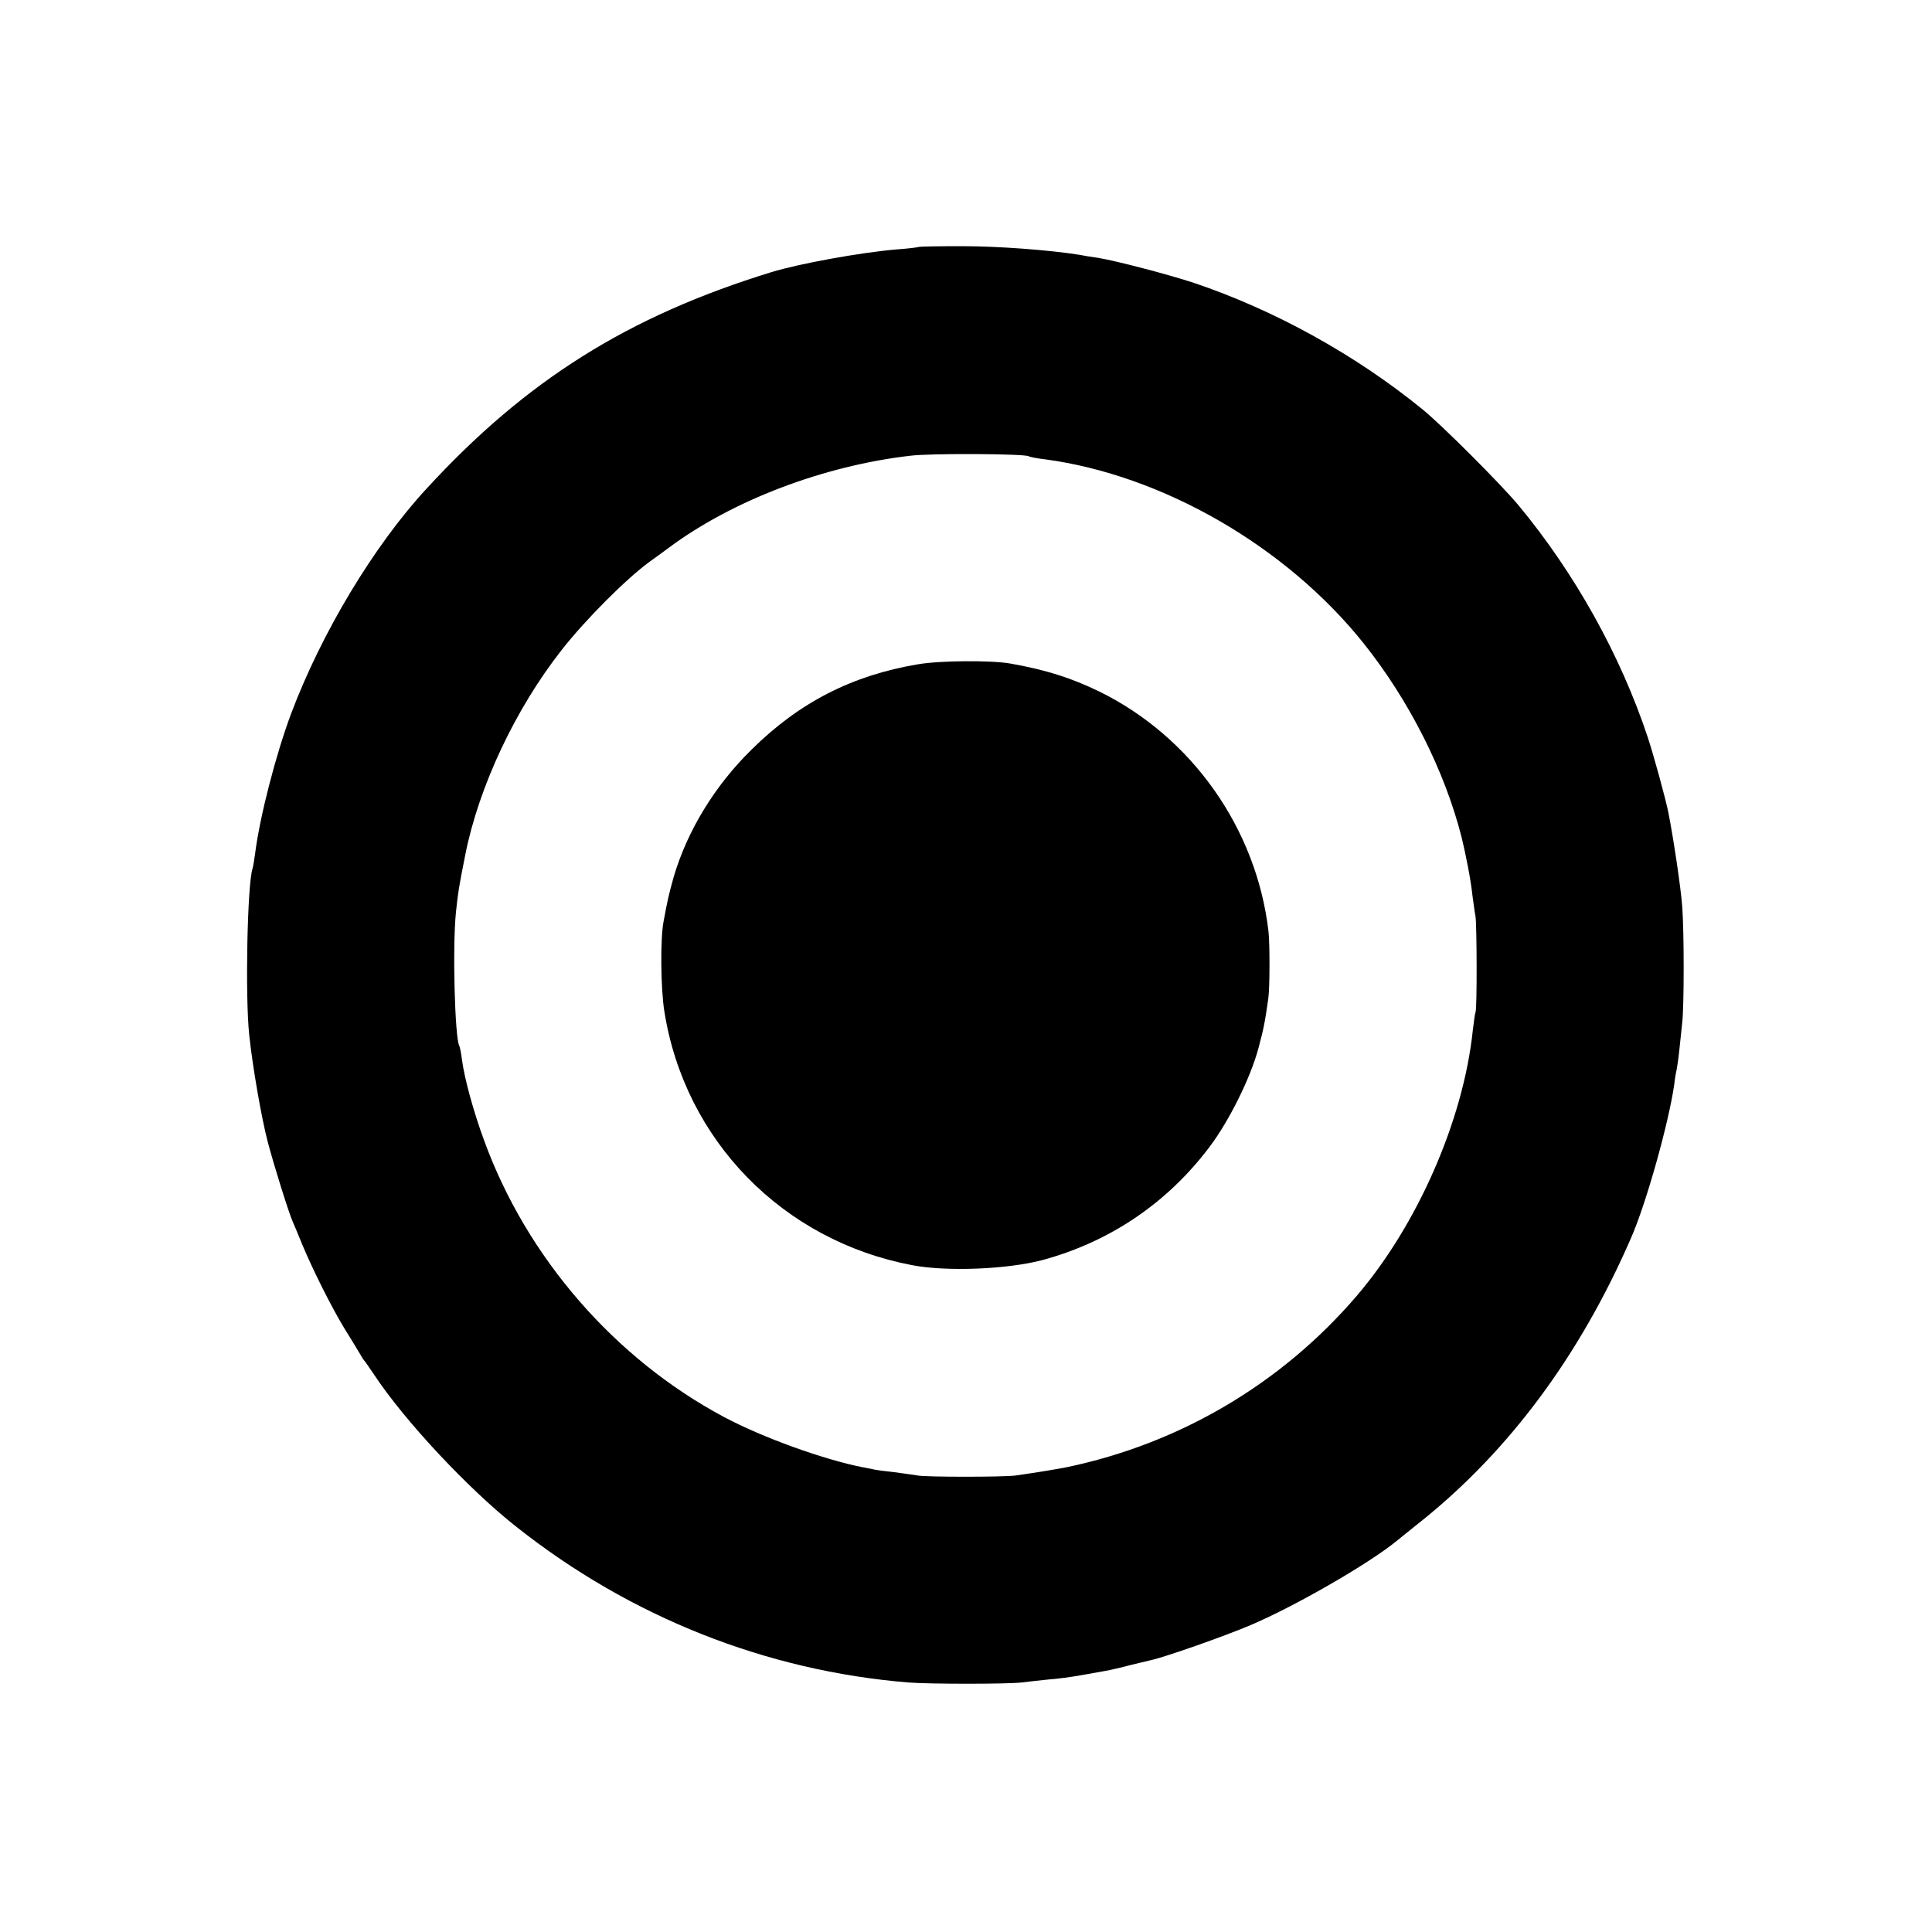
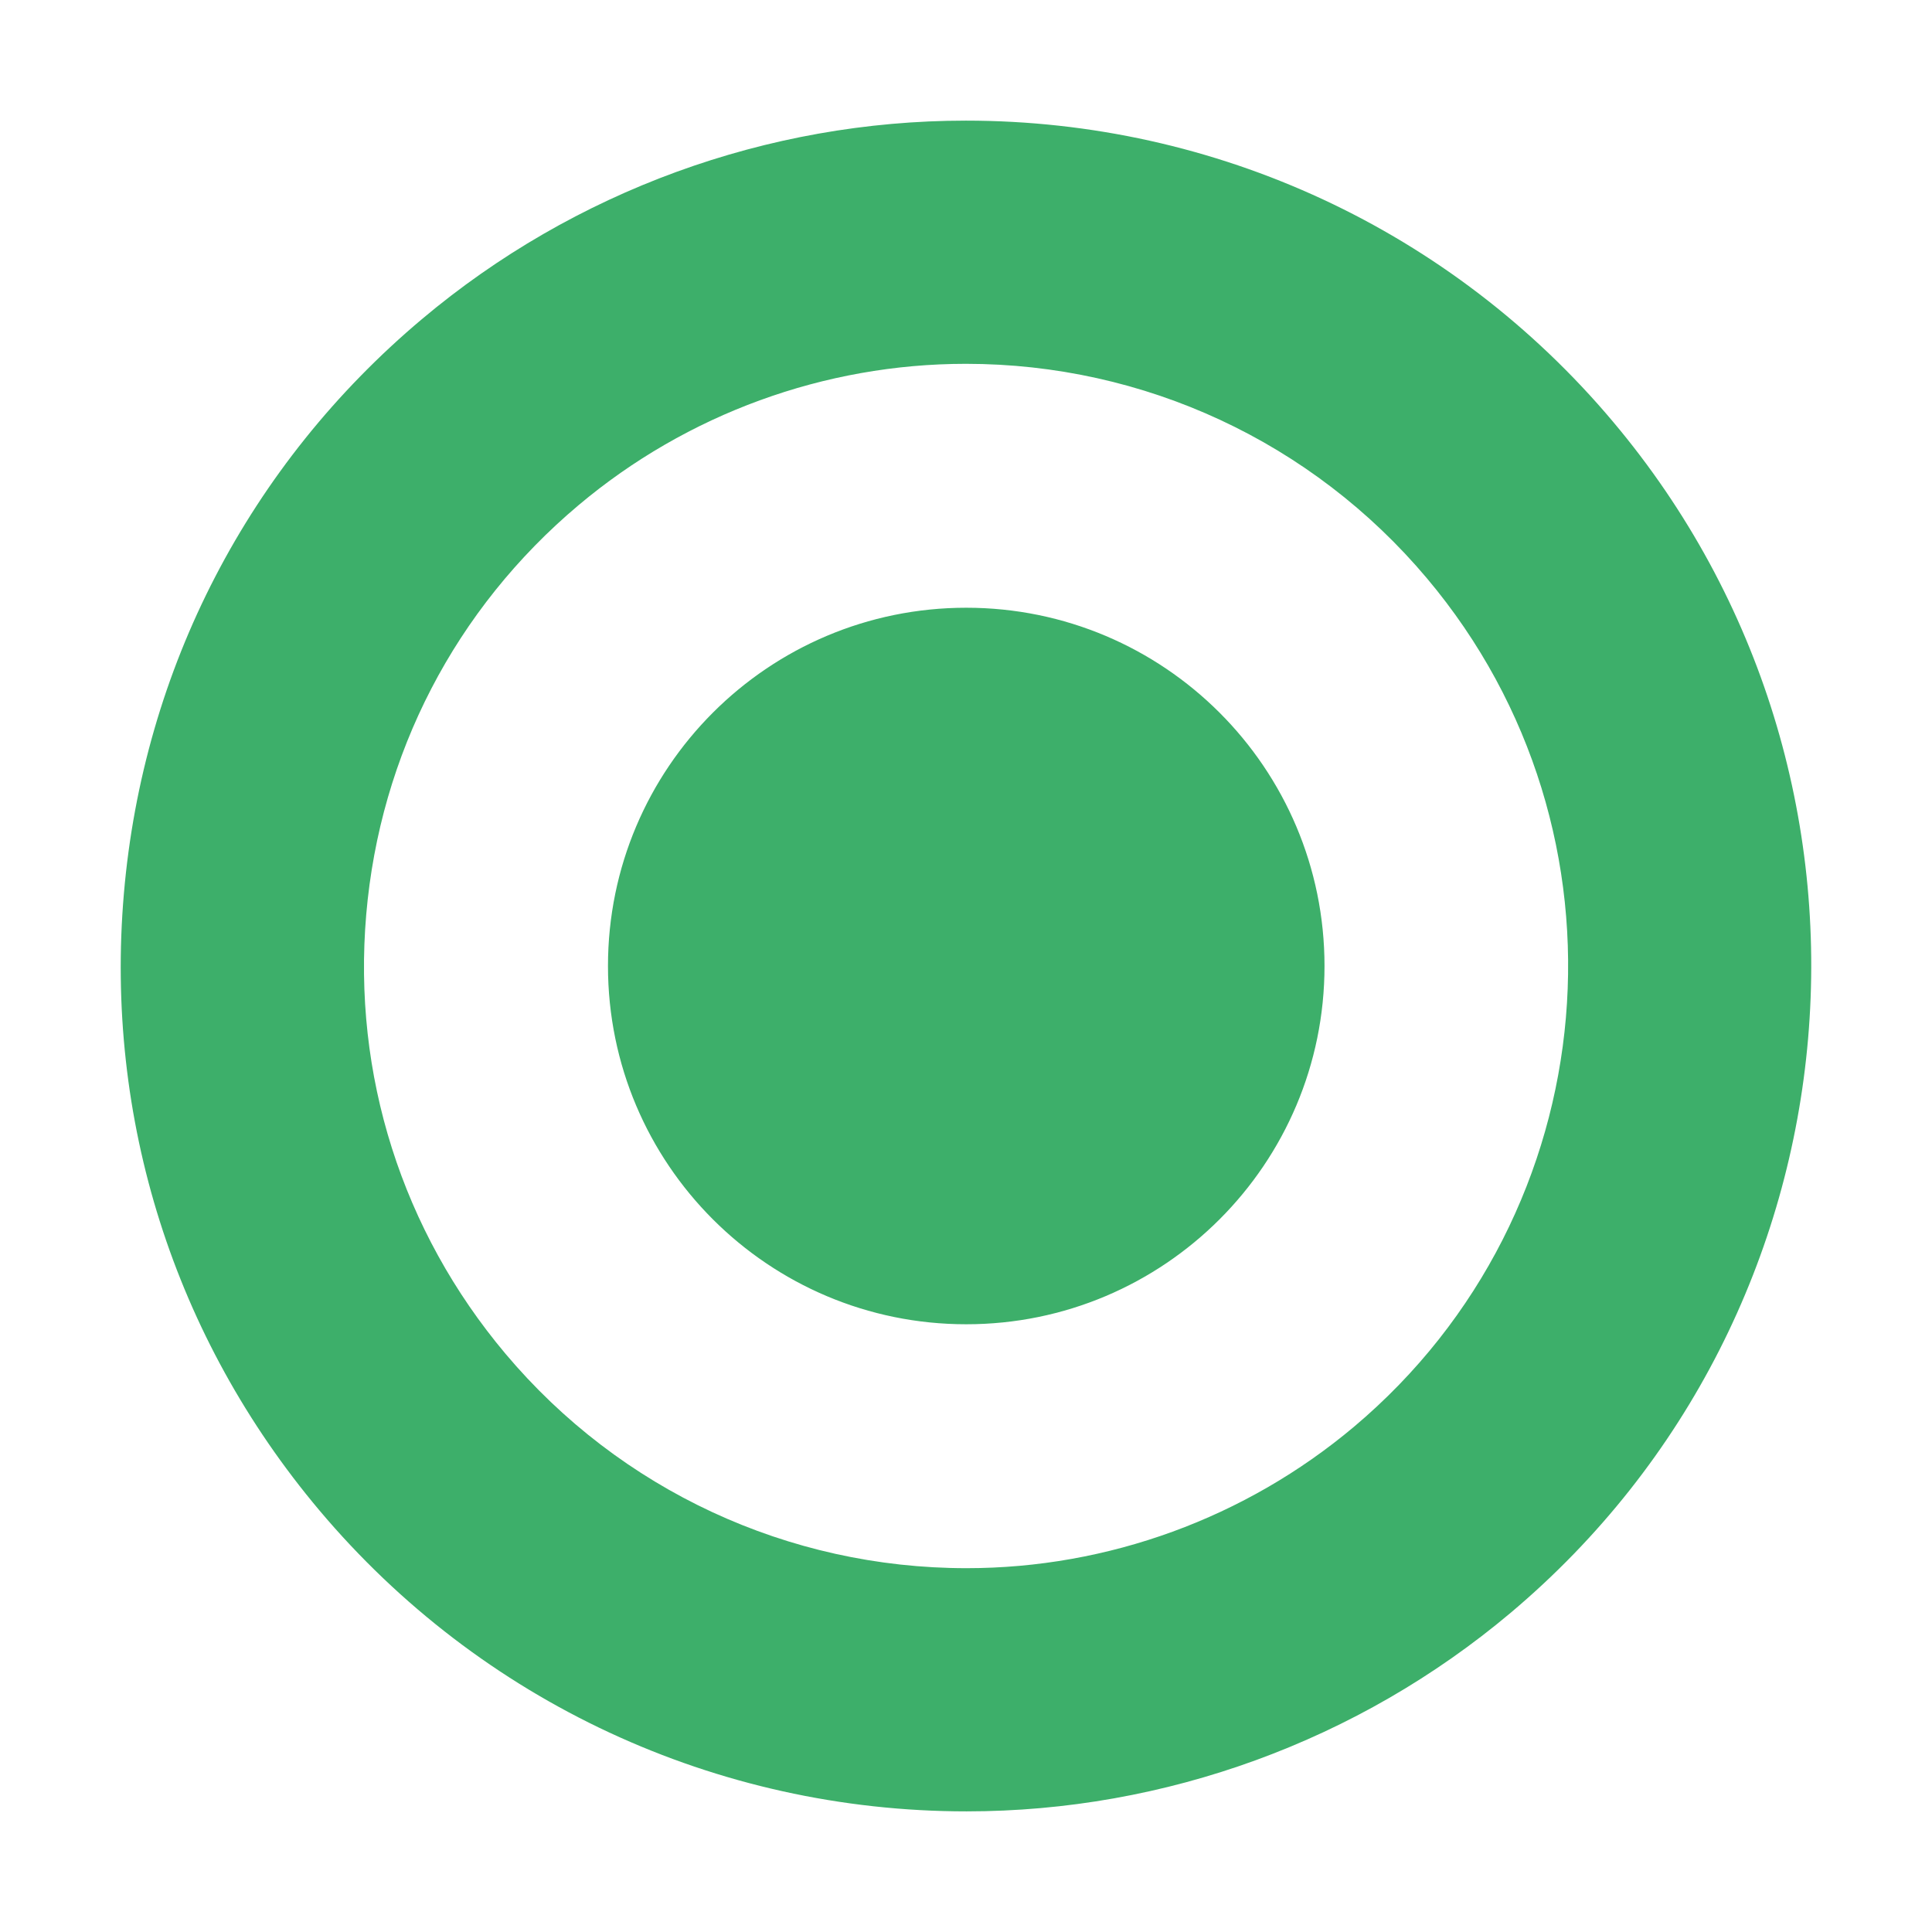
- <svg xmlns="http://www.w3.org/2000/svg" height="700pt" preserveAspectRatio="xMidYMid meet" viewBox="0 0 700 700" width="700pt">
-   <g transform="matrix(.1 0 0 -.1 0 700)">
-     <path d="m3328 6105c-2-1-39-6-83-9-127-11-349-51-450-82-520-160-889-392-1250-785-191-207-380-522-490-814-55-147-114-374-131-510-3-22-7-46-9-52-19-57-27-463-12-603 12-114 44-299 67-387 24-91 77-259 90-288 5-11 21-49 35-84 38-91 105-225 151-301 22-36 47-76 55-90s16-27 19-30 18-25 35-50c111-168 342-415 516-552 413-327 905-522 1421-564 76-6 356-6 409 0 24 3 69 8 99 11 30 2 82 9 115 15s74 13 90 16c17 3 57 12 90 21 33 8 67 16 75 18 48 10 262 85 359 126 161 68 428 222 529 304 10 8 53 43 97 78 315 254 569 596 753 1018 56 126 138 420 158 559 2 19 6 44 9 55 2 11 7 45 10 75s8 73 10 95c7 60 7 329 0 420-5 70-32 249-50 340-10 51-53 207-75 274-99 298-264 594-468 840-65 78-276 289-347 347-244 199-538 361-829 459-91 30-285 81-349 91-23 3-53 8-67 11-108 17-291 31-422 31-86 0-158-1-160-3zm399-758c5-3 31-8 58-11 427-57 874-315 1155-666 166-208 295-464 356-705 16-66 33-153 39-210 4-27 8-61 11-75 5-31 6-339 0-348-2-4-6-34-10-67-34-323-200-703-421-961-272-317-639-534-1050-620-30-6-107-19-185-30-43-6-327-6-355 0-11 2-49 7-85 12-36 4-67 8-70 9s-23 5-45 9c-142 28-363 108-502 182-397 212-715 579-869 1002-39 106-71 224-80 291-3 25-8 49-10 52-16 28-25 359-12 484 8 74 9 83 34 209 49 246 181 527 349 741 87 111 234 258 319 320 16 11 47 34 70 51 230 171 561 297 876 333 74 9 412 7 427-2z" />
-     <path d="m3325 4593c-238-40-429-138-601-308-135-132-234-296-283-462-18-65-22-82-37-163-12-65-10-242 3-324 74-468 429-831 898-920 126-24 343-15 470 18 245 66 453 206 607 410 71 94 148 249 177 356 19 71 24 95 36 180 6 39 6 198 1 245-43 372-277 704-612 869-103 50-194 79-324 102-68 12-256 11-335-3z" />
-   </g>
+ <svg xmlns="http://www.w3.org/2000/svg" clip-rule="evenodd" fill-rule="evenodd" stroke-linejoin="round" stroke-miterlimit="2" viewBox="0 0 16 16">
+   <path d="m0 0h16v16h-16z" fill="none" />
+   <path d="m11.213 11.816c-.898.755-2.037 1.171-3.208 1.171-1.477 0-2.869-.647-3.819-1.776-.857-1.019-1.267-2.311-1.153-3.638s.738-2.531 1.758-3.389c.897-.755 2.037-1.171 3.208-1.171 1.477 0 2.868.647 3.818 1.776 1.771 2.104 1.5 5.256-.604 7.027m2.145-8.324c-1.333-1.585-3.287-2.493-5.359-2.493-1.645 0-3.245.584-4.505 1.644-1.431 1.204-2.308 2.894-2.468 4.757s.415 3.678 1.619 5.108c1.334 1.585 3.287 2.493 5.36 2.493 1.645 0 3.245-.584 4.505-1.644 2.954-2.486 3.334-6.912.848-9.865m-5.356 1.541c-1.639 0-2.967 1.328-2.967 2.967s1.328 2.967 2.967 2.967c1.638 0 2.967-1.328 2.967-2.967s-1.329-2.967-2.967-2.967" fill="#3daf6a" fill-rule="nonzero" />
</svg>
